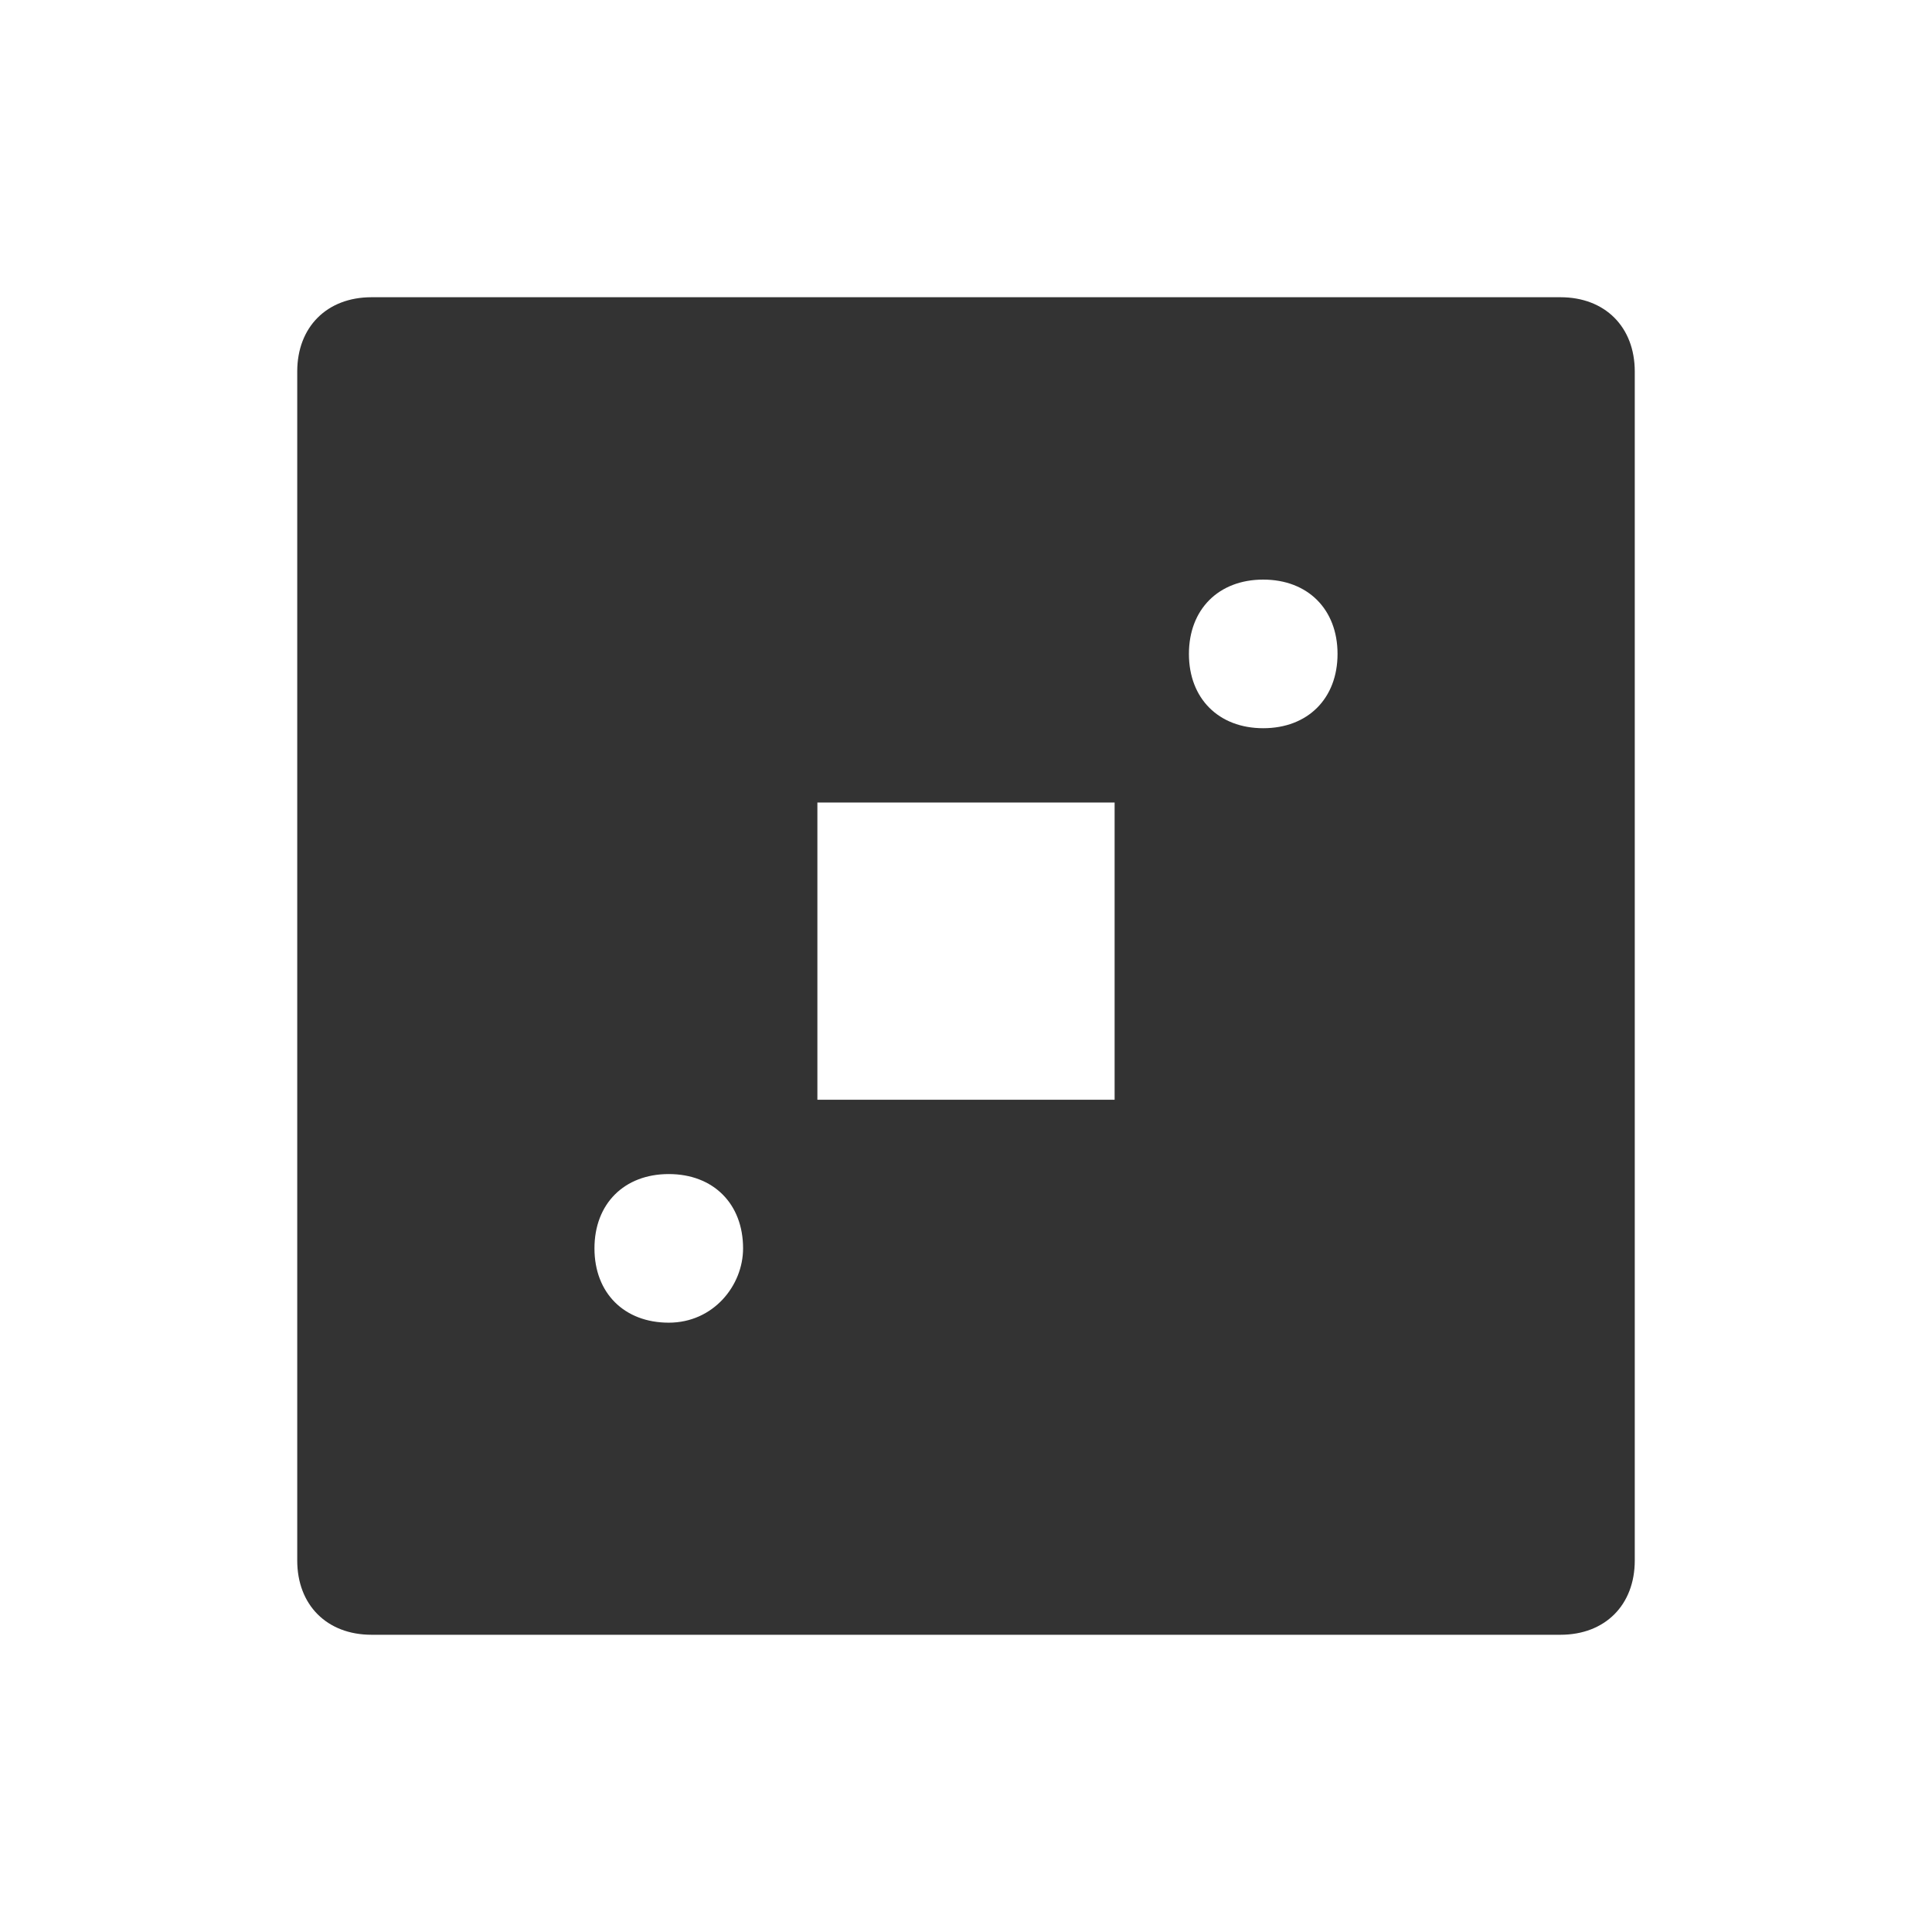
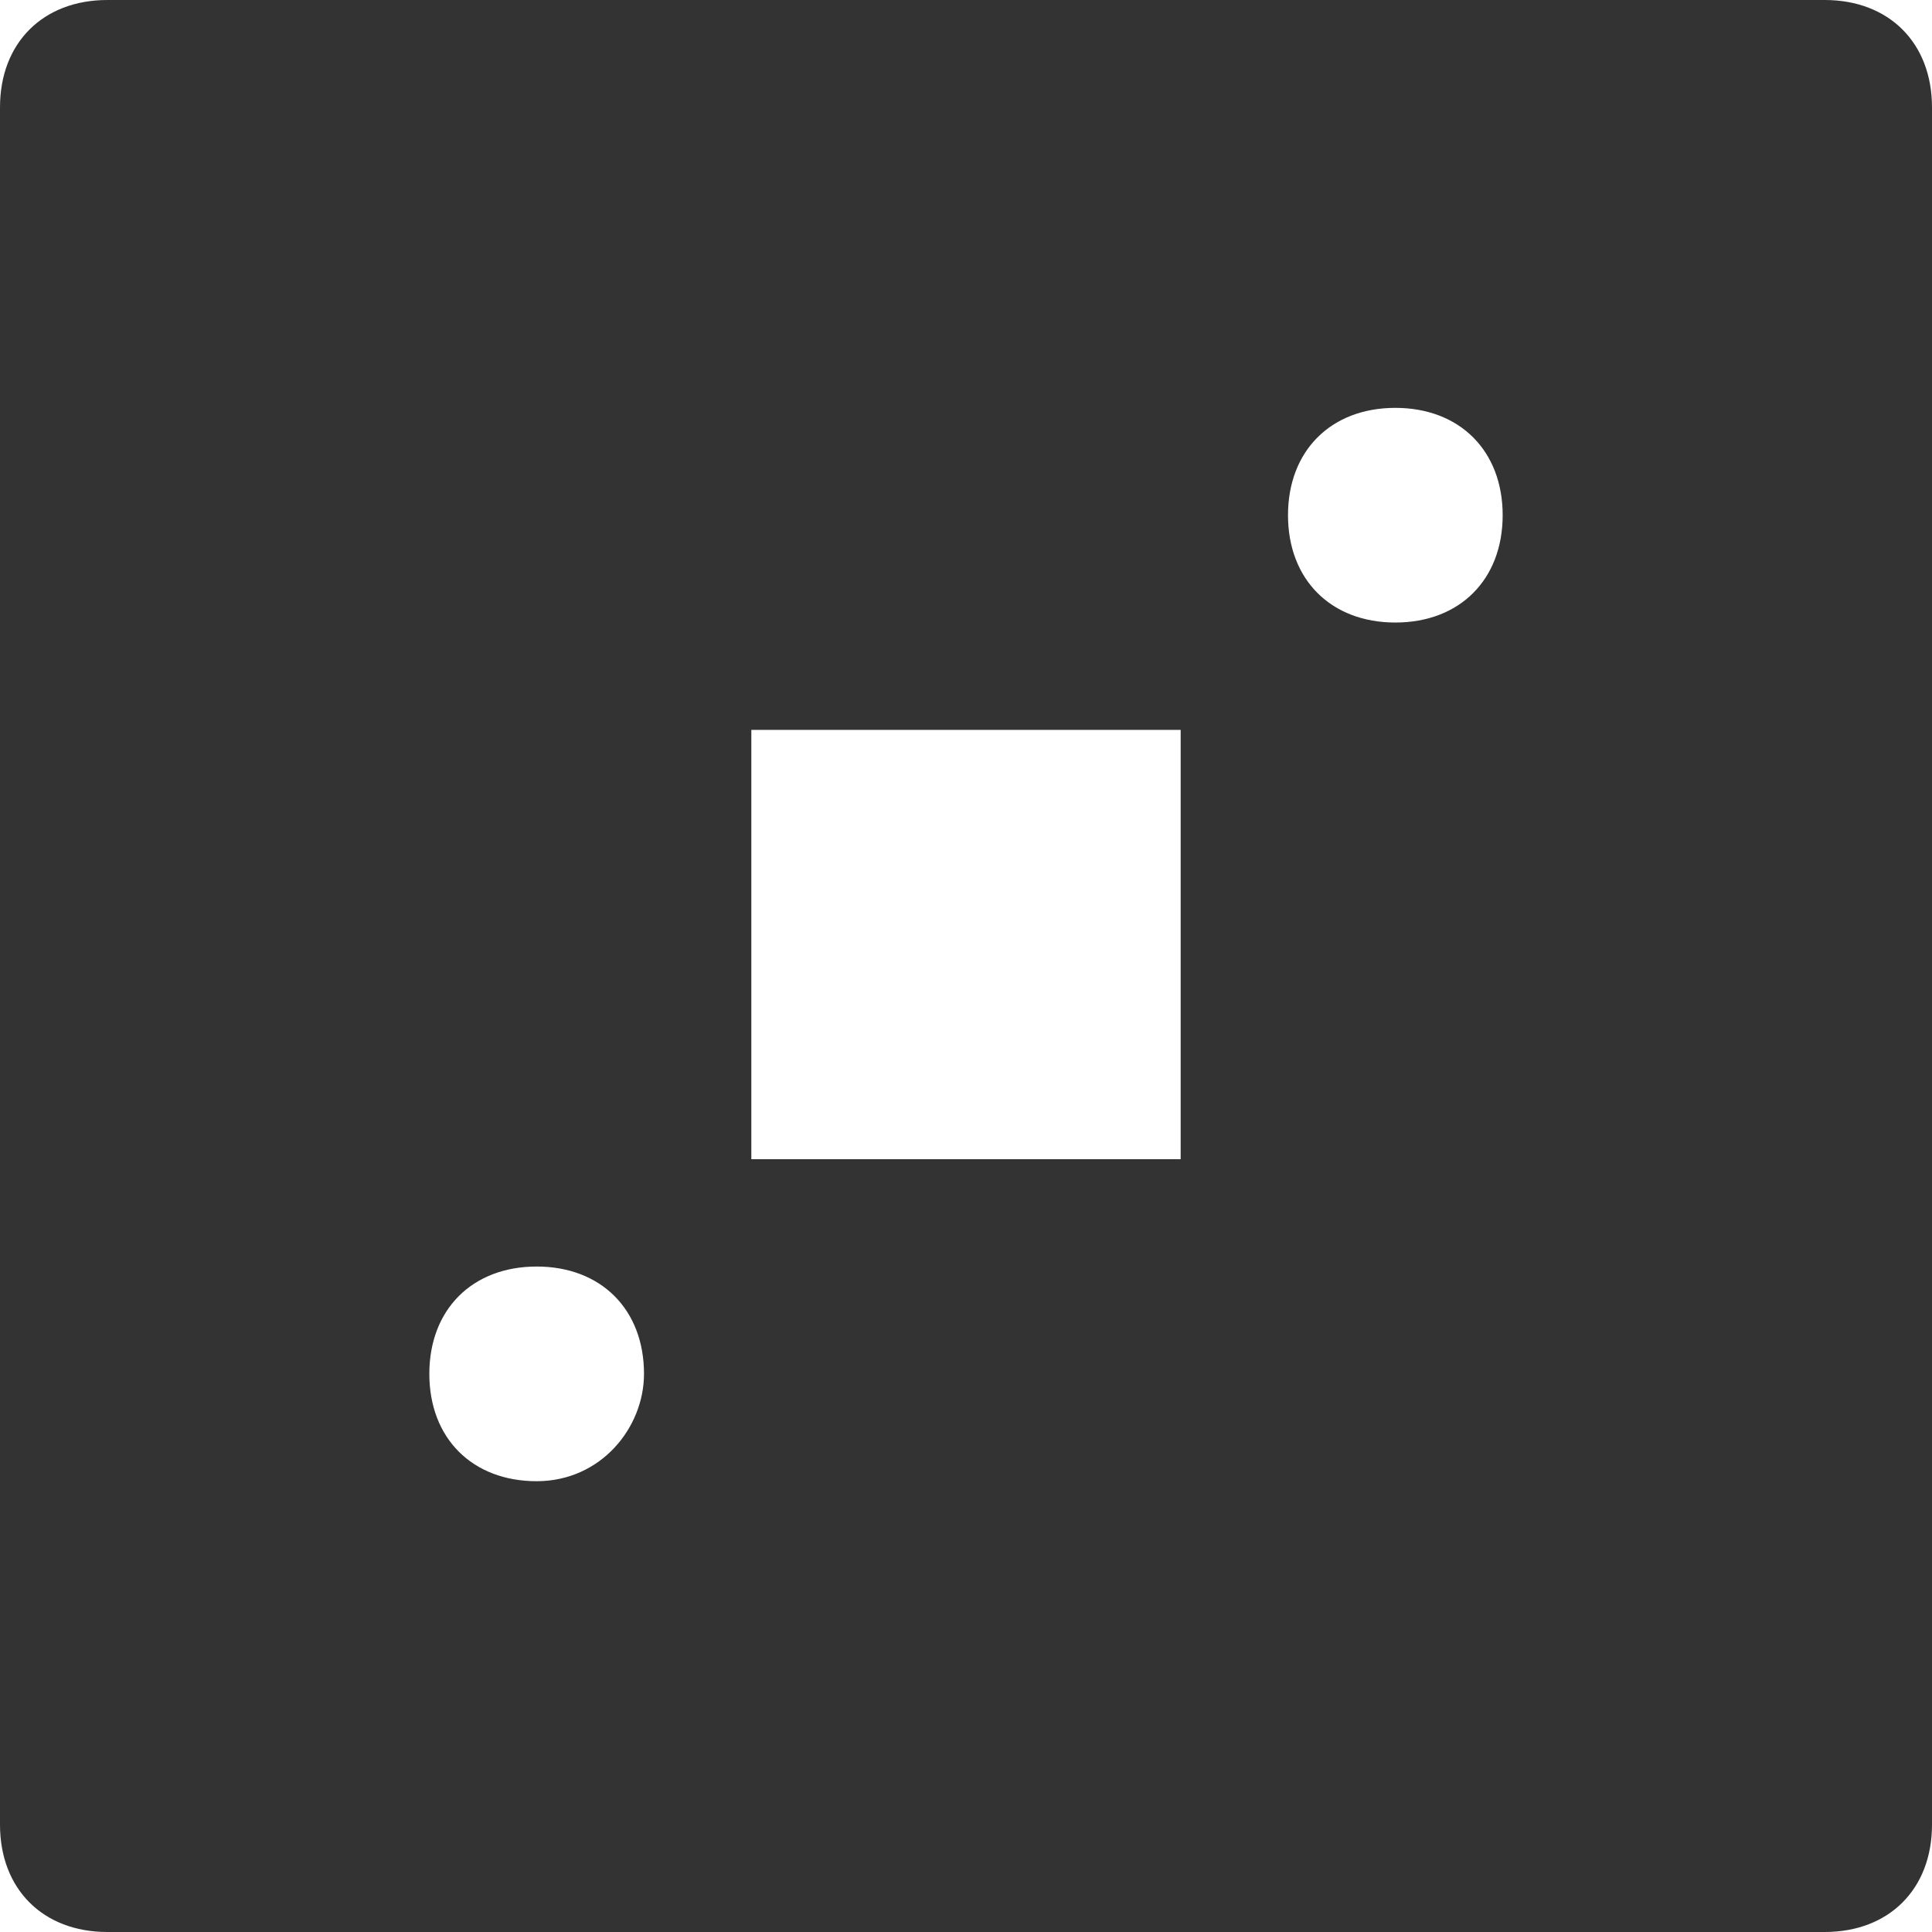
- <svg xmlns="http://www.w3.org/2000/svg" version="1.1" id="Layer_1" x="0px" y="0px" viewBox="0 0 26 26" style="enable-background:new 0 0 26 26;" xml:space="preserve">
+ <svg xmlns="http://www.w3.org/2000/svg" version="1.1" id="Layer_1" x="0px" y="0px" viewBox="0 0 18 18" style="enable-background:new 0 0 18 18;" xml:space="preserve">
  <style type="text/css">
- 	.st0{fill:none;}
- 	.st1{fill:#333333;}
+ 	.st0{fill:#333333;}
</style>
-   <rect y="0" class="st0" width="26" height="26" />
-   <path class="st1" d="M21,4H5C4.4,4,4,4.4,4,5v16c0,0.6,0.4,1,1,1h16c0.6,0,1-0.4,1-1V5C22,4.4,21.6,4,21,4z M9,17.8  c-0.6,0-1-0.4-1-1c0-0.6,0.4-1,1-1s1,0.4,1,1C10,17.3,9.6,17.8,9,17.8z M15,14.8h-4v-4h4V14.8z M17,9.8c-0.6,0-1-0.4-1-1s0.4-1,1-1  c0.6,0,1,0.4,1,1S17.6,9.8,17,9.8z" />
+   <path class="st0" d="M17,0H1C0.4,0,0,0.4,0,1v16c0,0.6,0.4,1,1,1h16c0.6,0,1-0.4,1-1V1C18,0.4,17.6,0,17,0z M5,13.8  c-0.6,0-1-0.4-1-1c0-0.6,0.4-1,1-1s1,0.4,1,1C6,13.3,5.6,13.8,5,13.8z M11,10.8H7v-4h4V10.8z M13,5.8c-0.6,0-1-0.4-1-1s0.4-1,1-1  c0.6,0,1,0.4,1,1S13.6,5.8,13,5.8z" />
</svg>
